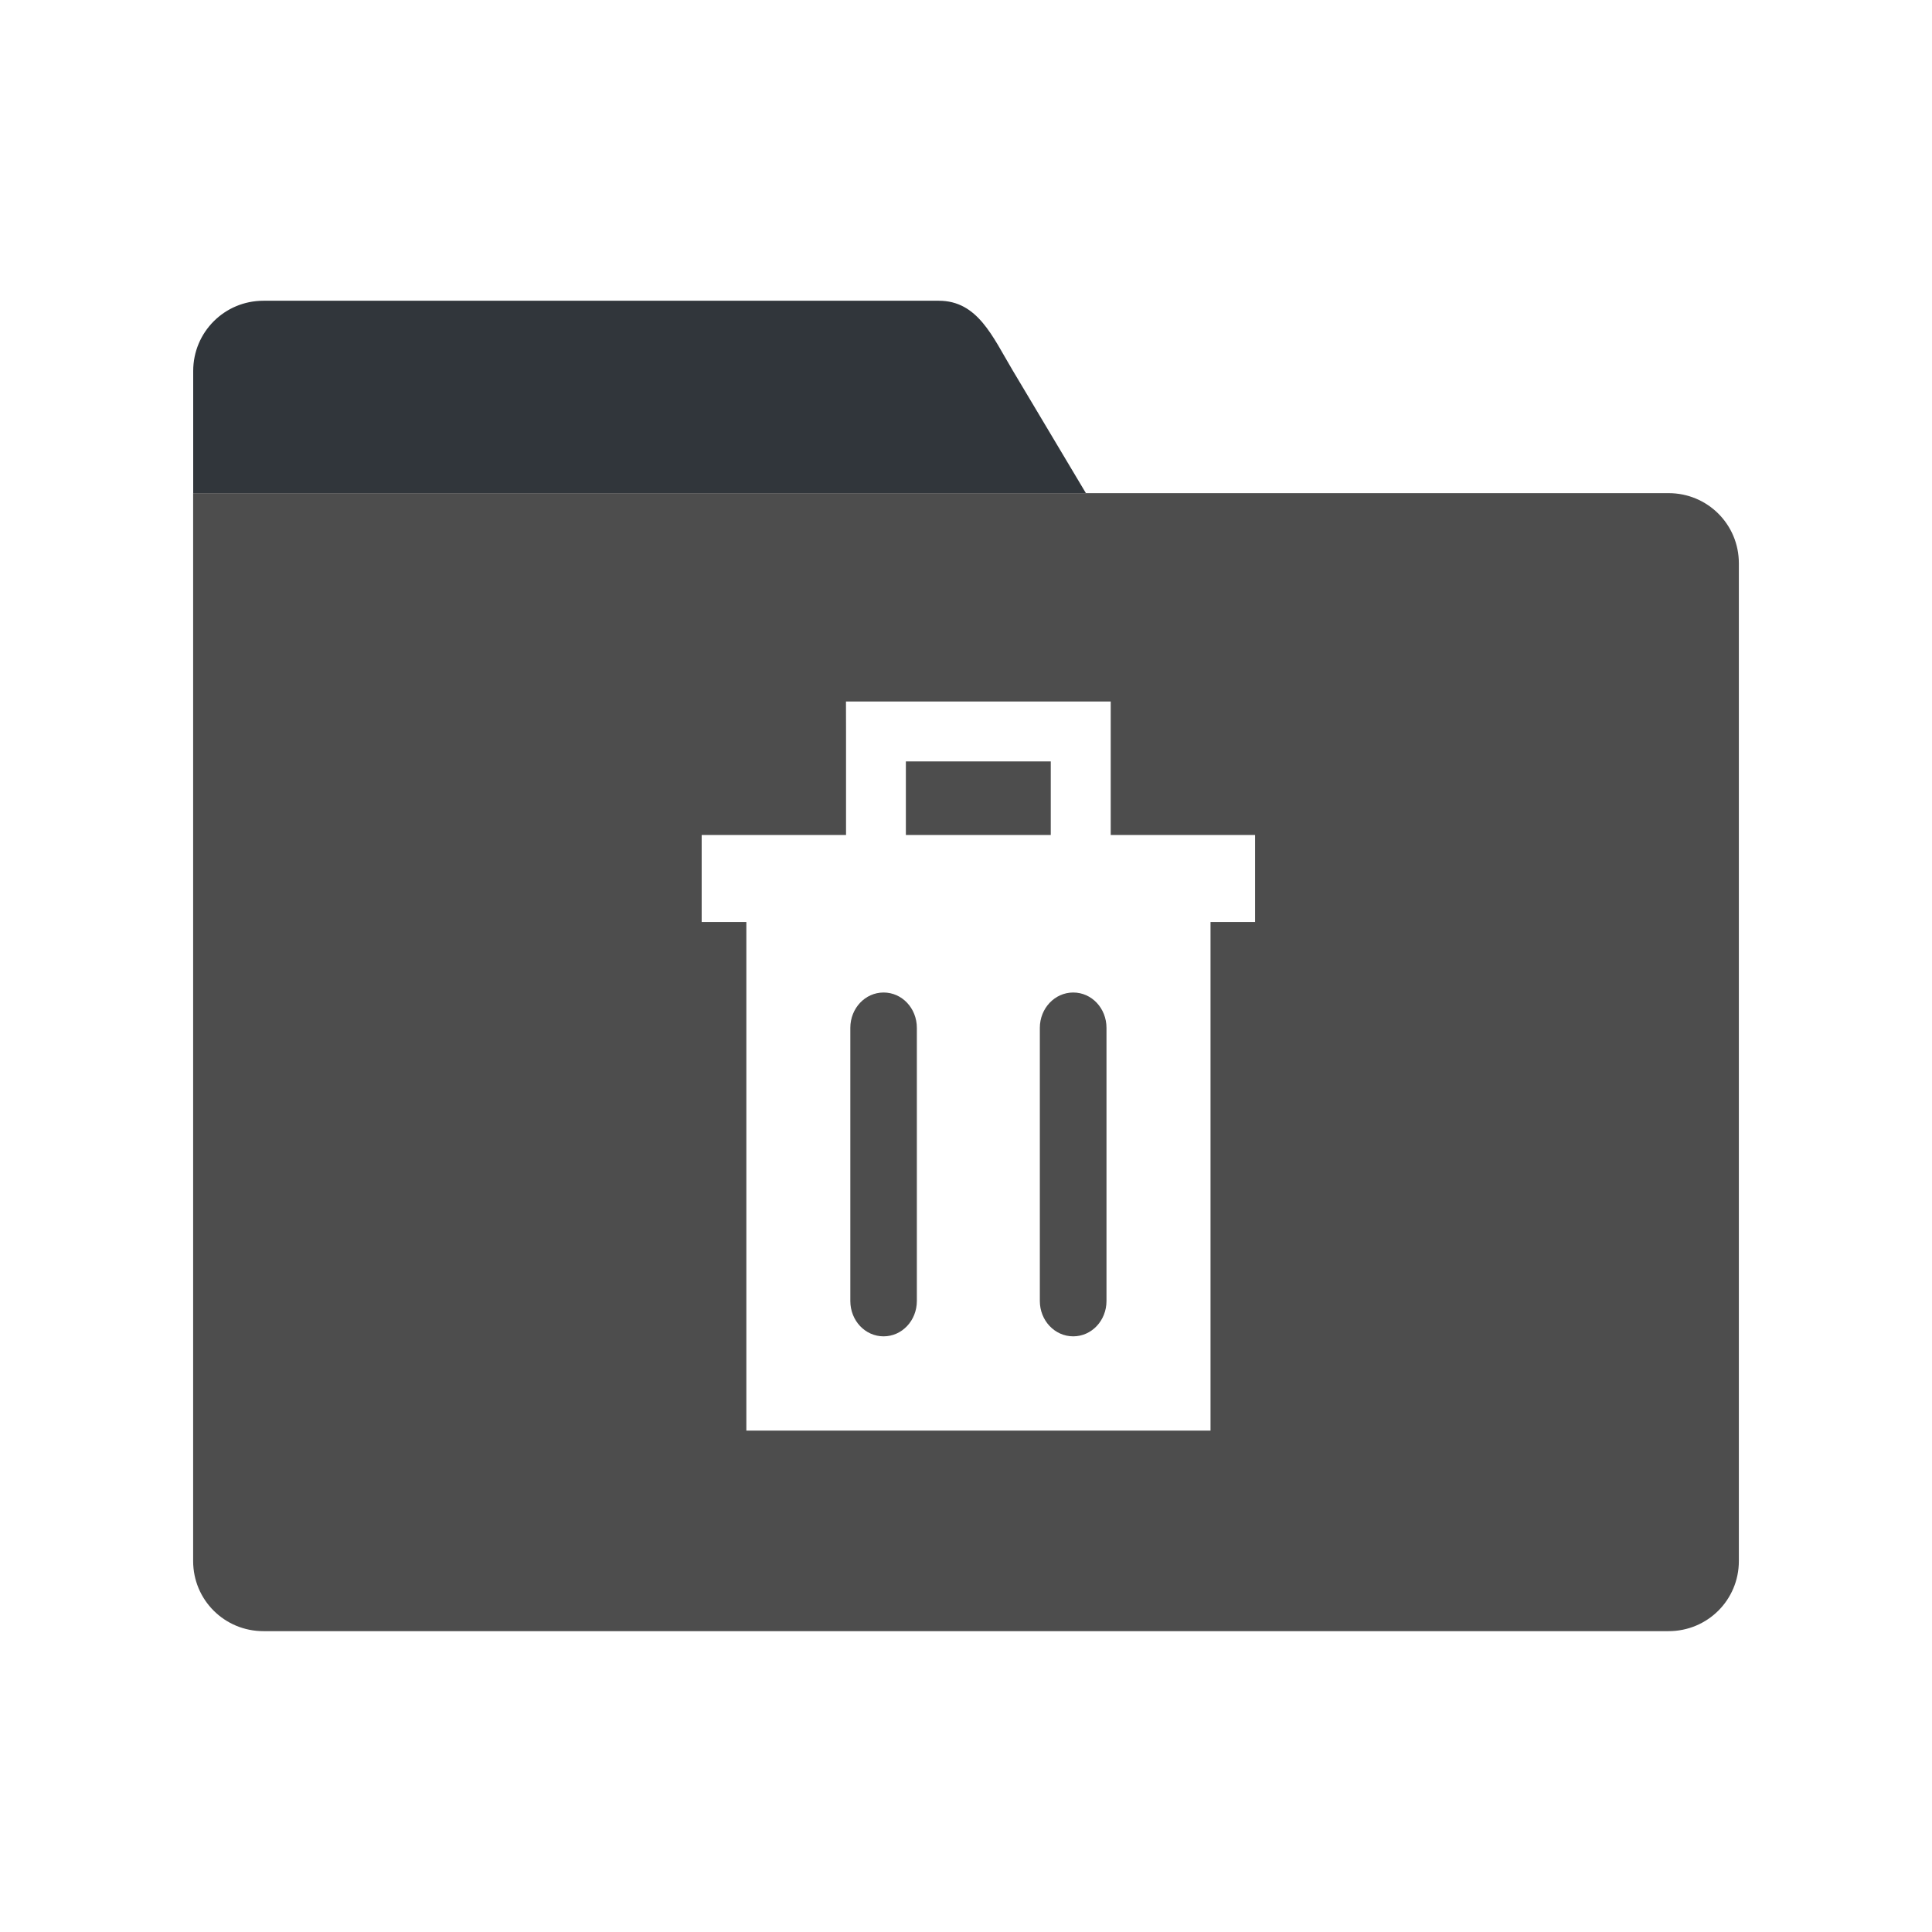
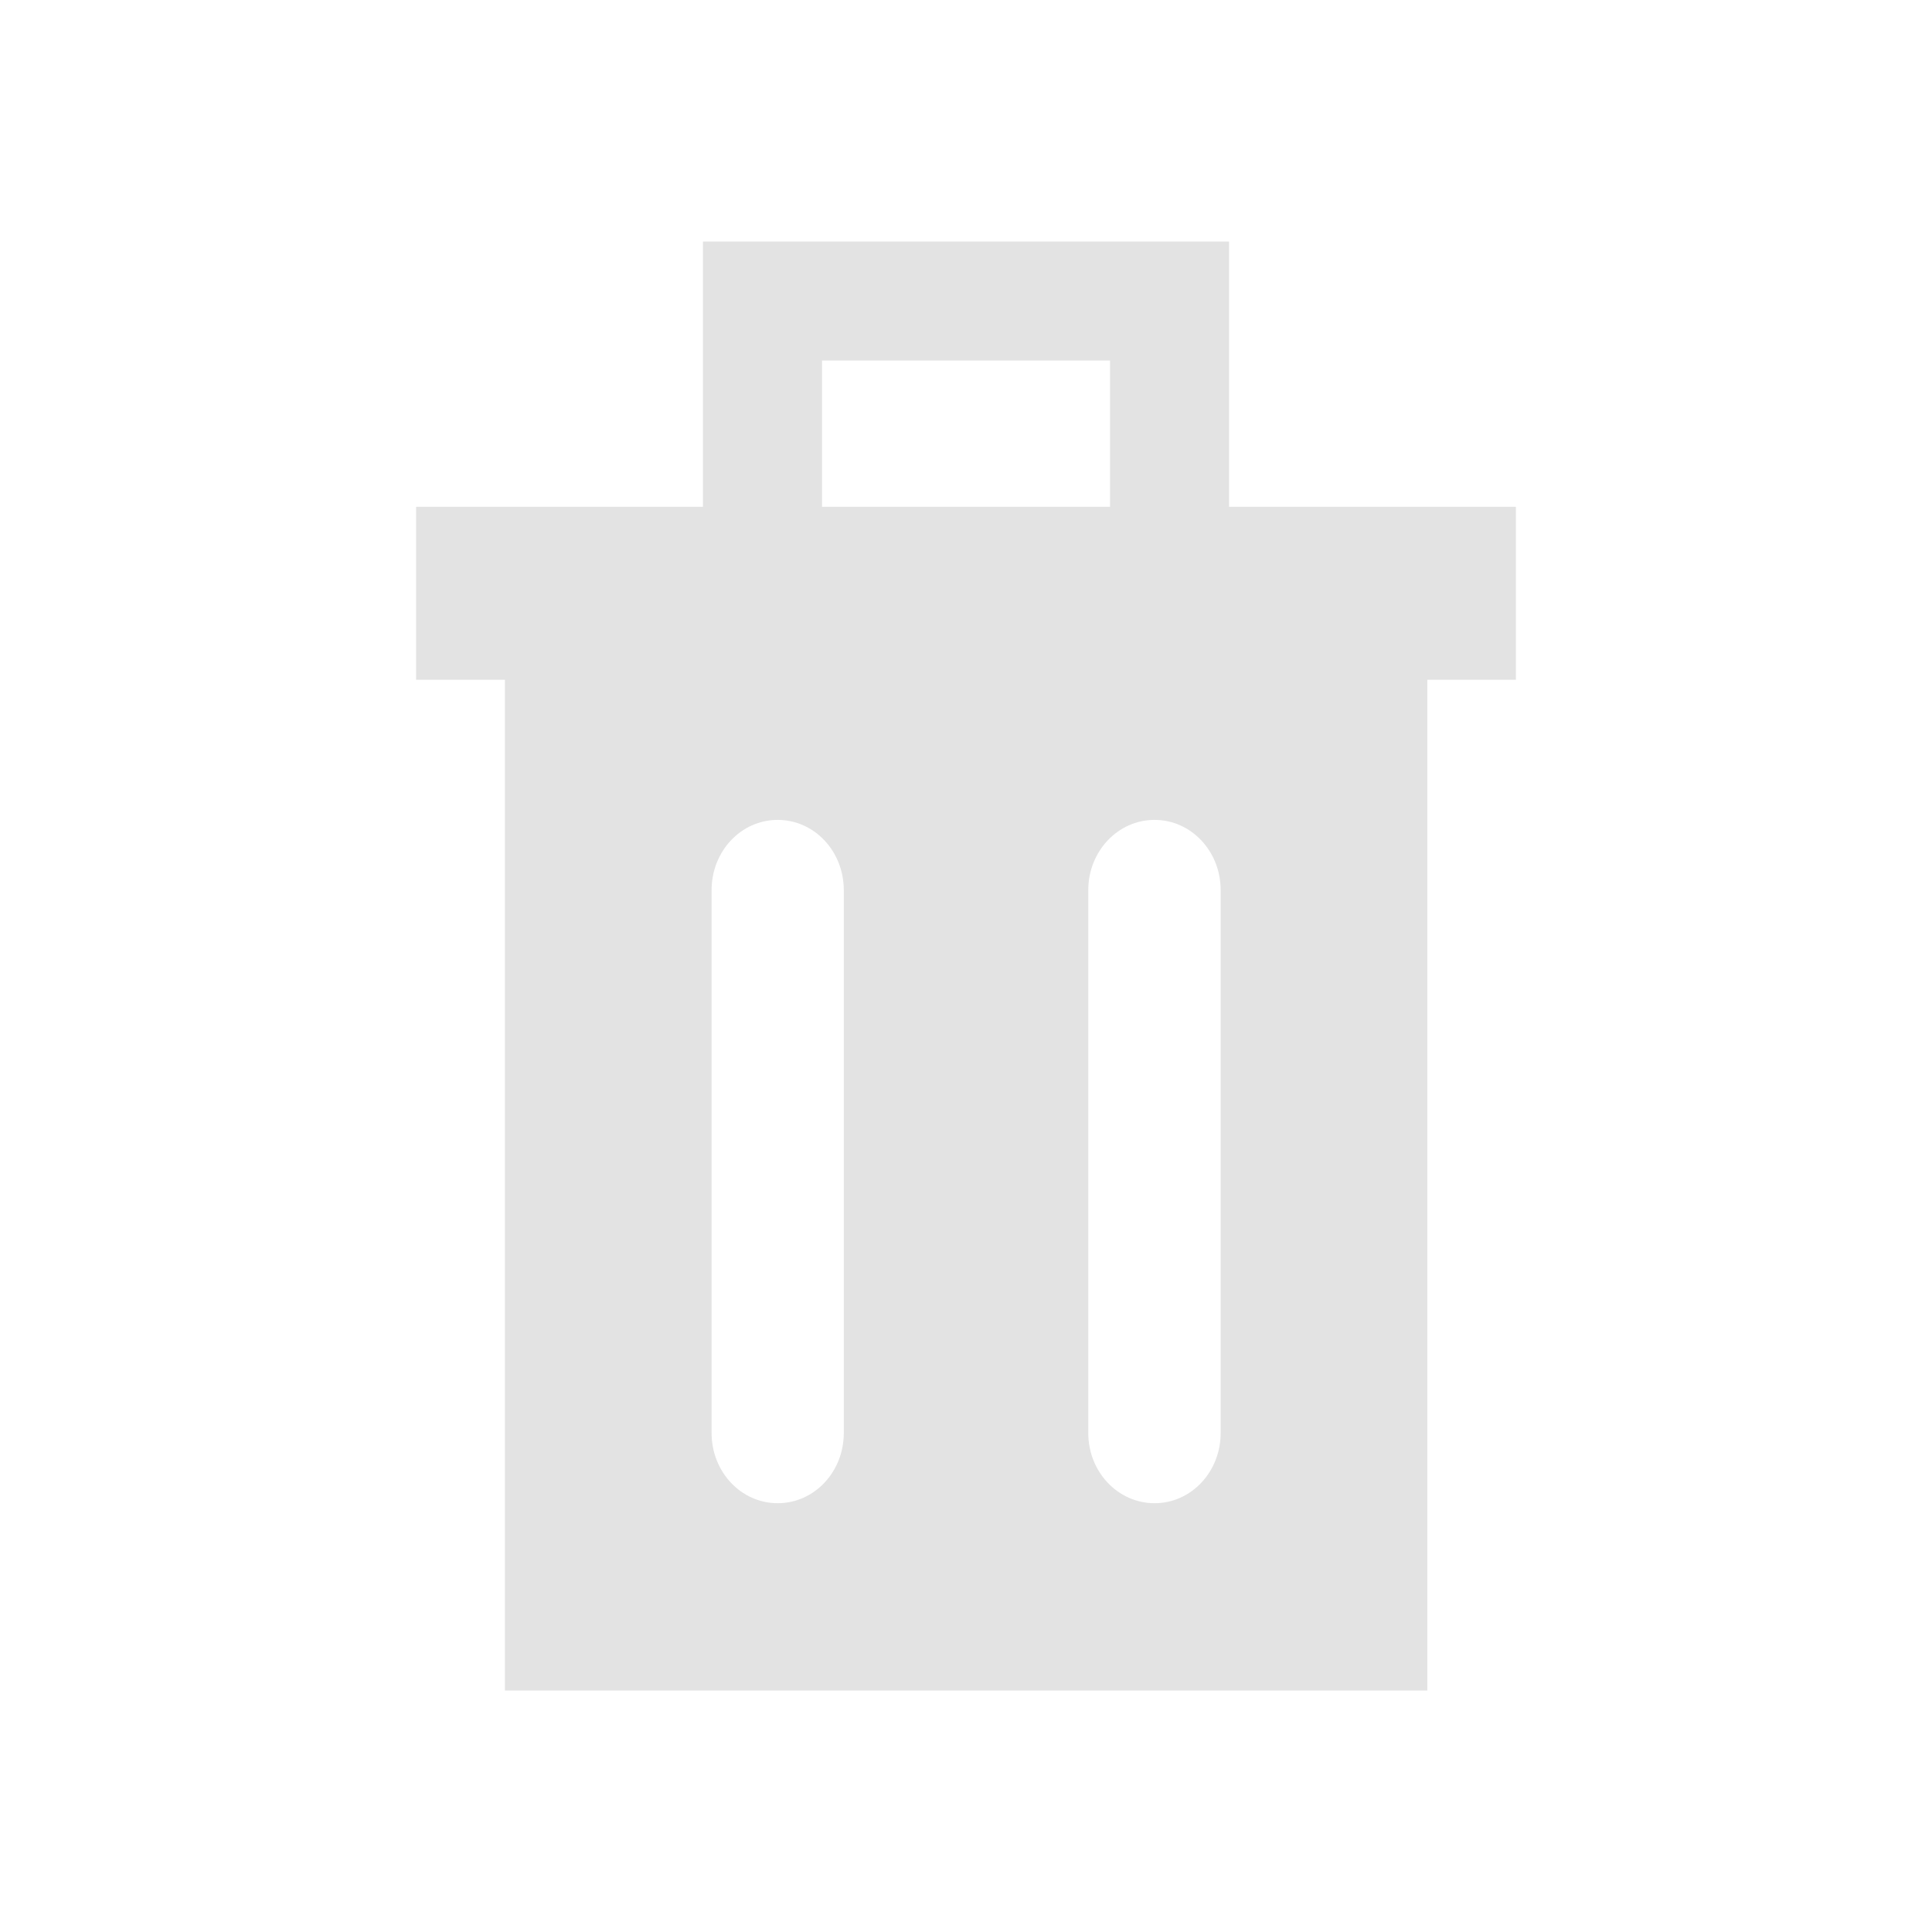
<svg xmlns="http://www.w3.org/2000/svg" width="32" height="32" viewBox="0 0 32 32" version="1.1" id="svg8">
  <defs id="ol-defs">
    <style id="current-color-scheme">      .ColorScheme-Text {
        color:#d0d0d0;
        stop-color:#d0d0d0;
      }
      .ColorScheme-Background {
        color:#212121;
        stop-color:#212121;
      }
      .ColorScheme-Highlight {
        color:#0039a9;
        stop-color:#0039a9;
      }
      .ColorScheme-ViewText {
        color:#d0d0d0;
        stop-color:#d0d0d0;
      }
      .ColorScheme-ViewBackground {
        color:#19191b;
        stop-color:#19191b;
      }
      .ColorScheme-ViewHover {
        color:#005cc7;
        stop-color:#005cc7;
      }
      .ColorScheme-ViewFocus{
        color:#002466;
        stop-color:#002466;
      }
      .ColorScheme-ButtonText {
        color:#d0d0d0;
        stop-color:#d0d0d0;
      }
      .ColorScheme-ButtonBackground {
        color:#232323;
        stop-color:#232323;                             
      }                                                 
      .ColorScheme-ButtonHover {                        
        color:#005cc7;                                  
        stop-color:#005cc7;                             
      }                                                 
      .ColorScheme-ButtonFocus{                         
        color:#0039a9;                                  
        stop-color:#0039a9;                             
      }</style>
    <style id="current-color-scheme-7">      .ColorScheme-Text {
        color:#d0d0d0;
        stop-color:#d0d0d0;
      }
      .ColorScheme-Background {
        color:#212121;
        stop-color:#212121;
      }
      .ColorScheme-Highlight {
        color:#0039a9;
        stop-color:#0039a9;
      }
      .ColorScheme-ViewText {
        color:#d0d0d0;
        stop-color:#d0d0d0;
      }
      .ColorScheme-ViewBackground {
        color:#19191b;
        stop-color:#19191b;
      }
      .ColorScheme-ViewHover {
        color:#005cc7;
        stop-color:#005cc7;
      }
      .ColorScheme-ViewFocus{
        color:#002466;
        stop-color:#002466;
      }
      .ColorScheme-ButtonText {
        color:#d0d0d0;
        stop-color:#d0d0d0;
      }
      .ColorScheme-ButtonBackground {
        color:#232323;
        stop-color:#232323;                             
      }                                                 
      .ColorScheme-ButtonHover {                        
        color:#005cc7;                                  
        stop-color:#005cc7;                             
      }                                                 
      .ColorScheme-ButtonFocus{                         
        color:#0039a9;                                  
        stop-color:#0039a9;                             
      }</style>
  </defs>
  <g id="g4267">
    <rect y="0" x="0" height="32" width="32" id="rect4264" style="fill:none;fill-opacity:0.747;stroke-width:23.616;stroke-opacity:0.36" />
-     <g id="g4331" transform="matrix(1.163636,0,0,1.163636,3.2,3.268427)">
-       <path style="vector-effect:none;fill:#4d4d4d;stroke-width:1.164;stroke-linecap:round;stroke-linejoin:round" d="m 3.199,8.168 v 1.162 8.375 8.15 c 0,0.645 0.519,1.162 1.164,1.162 H 27.637 c 0.645,0 1.164,-0.517 1.164,-1.162 V 9.33 c 0,-0.645 -0.519,-1.162 -1.164,-1.162 H 6.795 4.363 Z M 14.012,11.619 h 4.385 v 2.211 h 2.391 v 1.441 h -0.738 v 8.424 h -7.688 v -8.424 h -0.74 v -1.441 h 2.391 v -1.715 z m 0.992,0.992 v 1.219 h 2.4 v -1.219 z m -0.369,3.828 c -0.305,0 -0.551,0.261 -0.551,0.586 v 4.523 c 0,0.325 0.245,0.586 0.551,0.586 0.305,0 0.551,-0.261 0.551,-0.586 v -4.523 c 0,-0.325 -0.245,-0.586 -0.551,-0.586 z m 3.141,0 c -0.305,0 -0.553,0.261 -0.553,0.586 v 4.523 c 0,0.325 0.247,0.586 0.553,0.586 0.305,0 0.551,-0.261 0.551,-0.586 v -4.523 c 0,-0.325 -0.245,-0.586 -0.551,-0.586 z" transform="matrix(0.859375,0,0,0.859375,-2.75,-2.808804)" id="rect4311" />
-       <path style="opacity:1;vector-effect:none;fill:#31363b;fill-opacity:1;stroke-linecap:round;stroke-linejoin:round" d="m 1,1.472 c -0.554,0 -1,0.446 -1,1 V 4.211 H 1 3.09 12.707 L 11.662,2.459 C 11.378,1.983 11.167,1.472 10.613,1.472 Z" id="rect4313" />
-     </g>
+     <path id="path824" d="M 11.643,4 V 4.986 8.394 H 6.892 V 11.259 H 8.363 V 28 H 23.641 V 11.259 H 25.108 V 8.394 H 20.357 V 4 Z m 1.972,1.972 h 4.771 V 8.394 H 13.615 Z m -0.734,7.608 c 0.607,0 1.095,0.519 1.095,1.164 v 8.99 c 0,0.645 -0.488,1.164 -1.095,1.164 -0.607,0 -1.095,-0.519 -1.095,-1.164 v -8.99 c 0,-0.645 0.488,-1.164 1.095,-1.164 z m 6.242,0 c 0.607,0 1.095,0.519 1.095,1.164 v 8.99 c 0,0.645 -0.488,1.164 -1.095,1.164 -0.607,0 -1.098,-0.519 -1.098,-1.164 v -8.99 c 10e-7,-0.645 0.491,-1.164 1.098,-1.164 z" style="opacity:0.6;vector-effect:none;fill:#d0d0d0;stroke-width:2.313;stroke-linecap:round;stroke-linejoin:round" />
  </g>
</svg>
